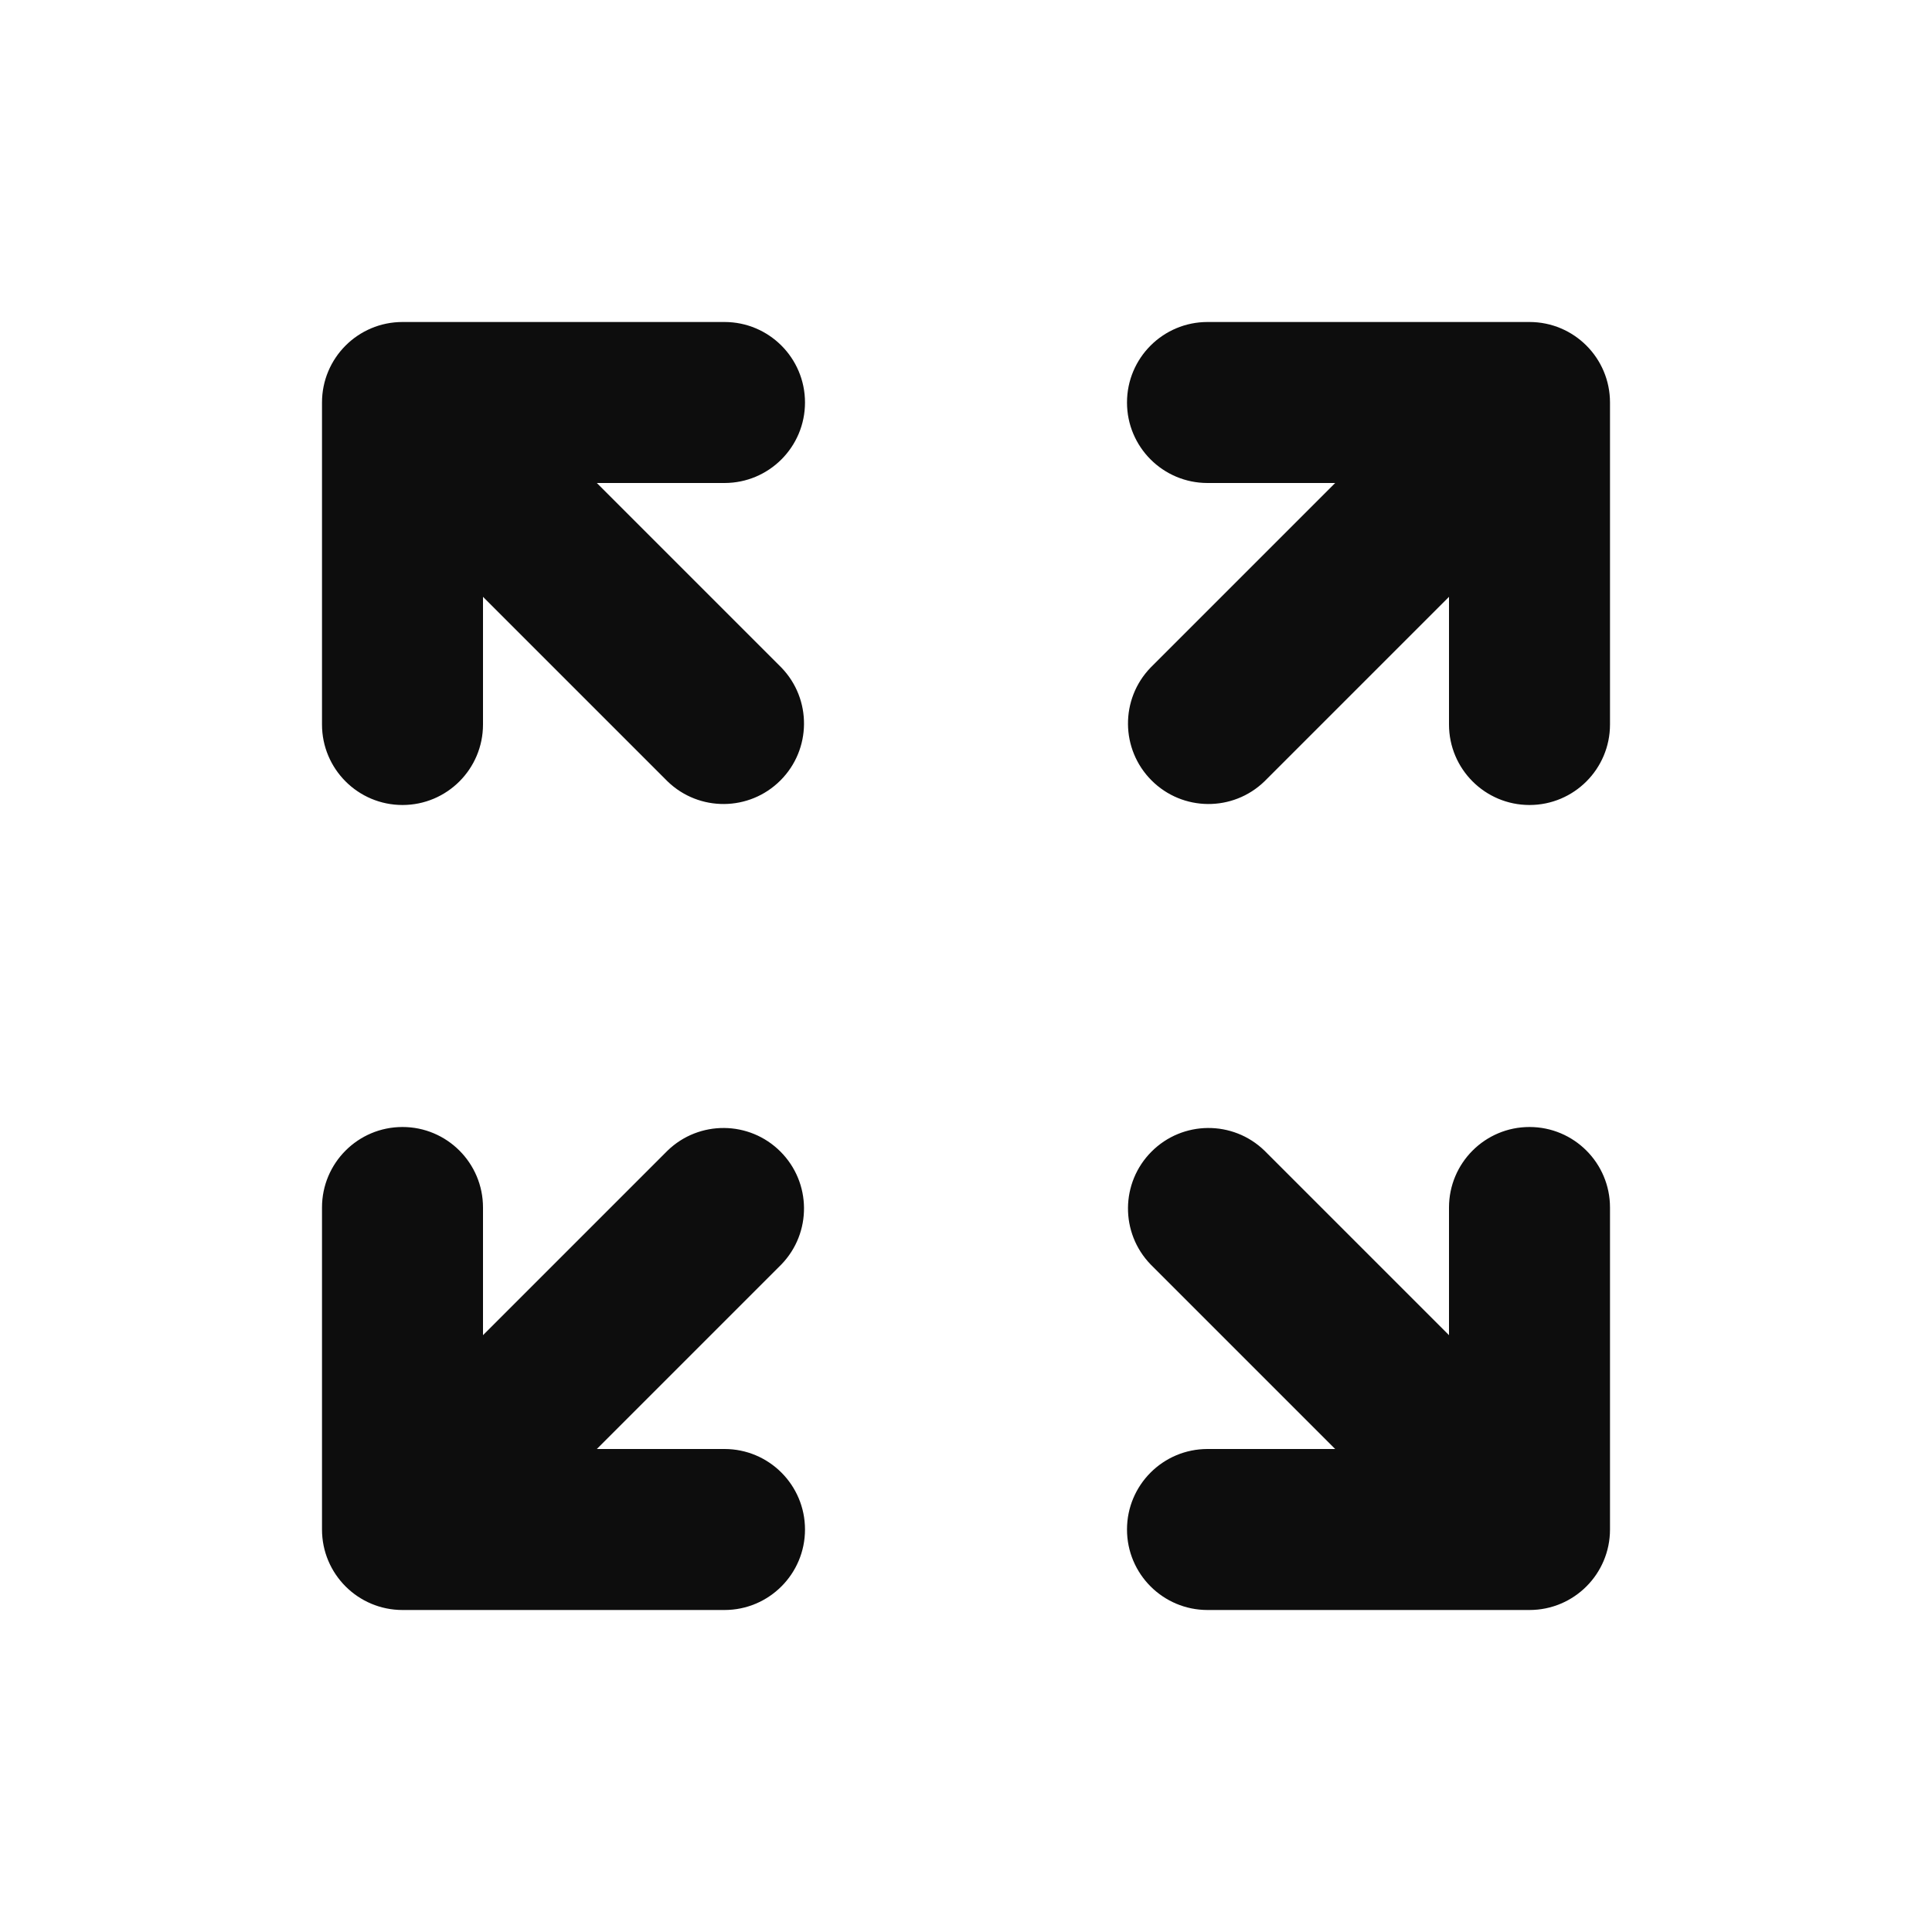
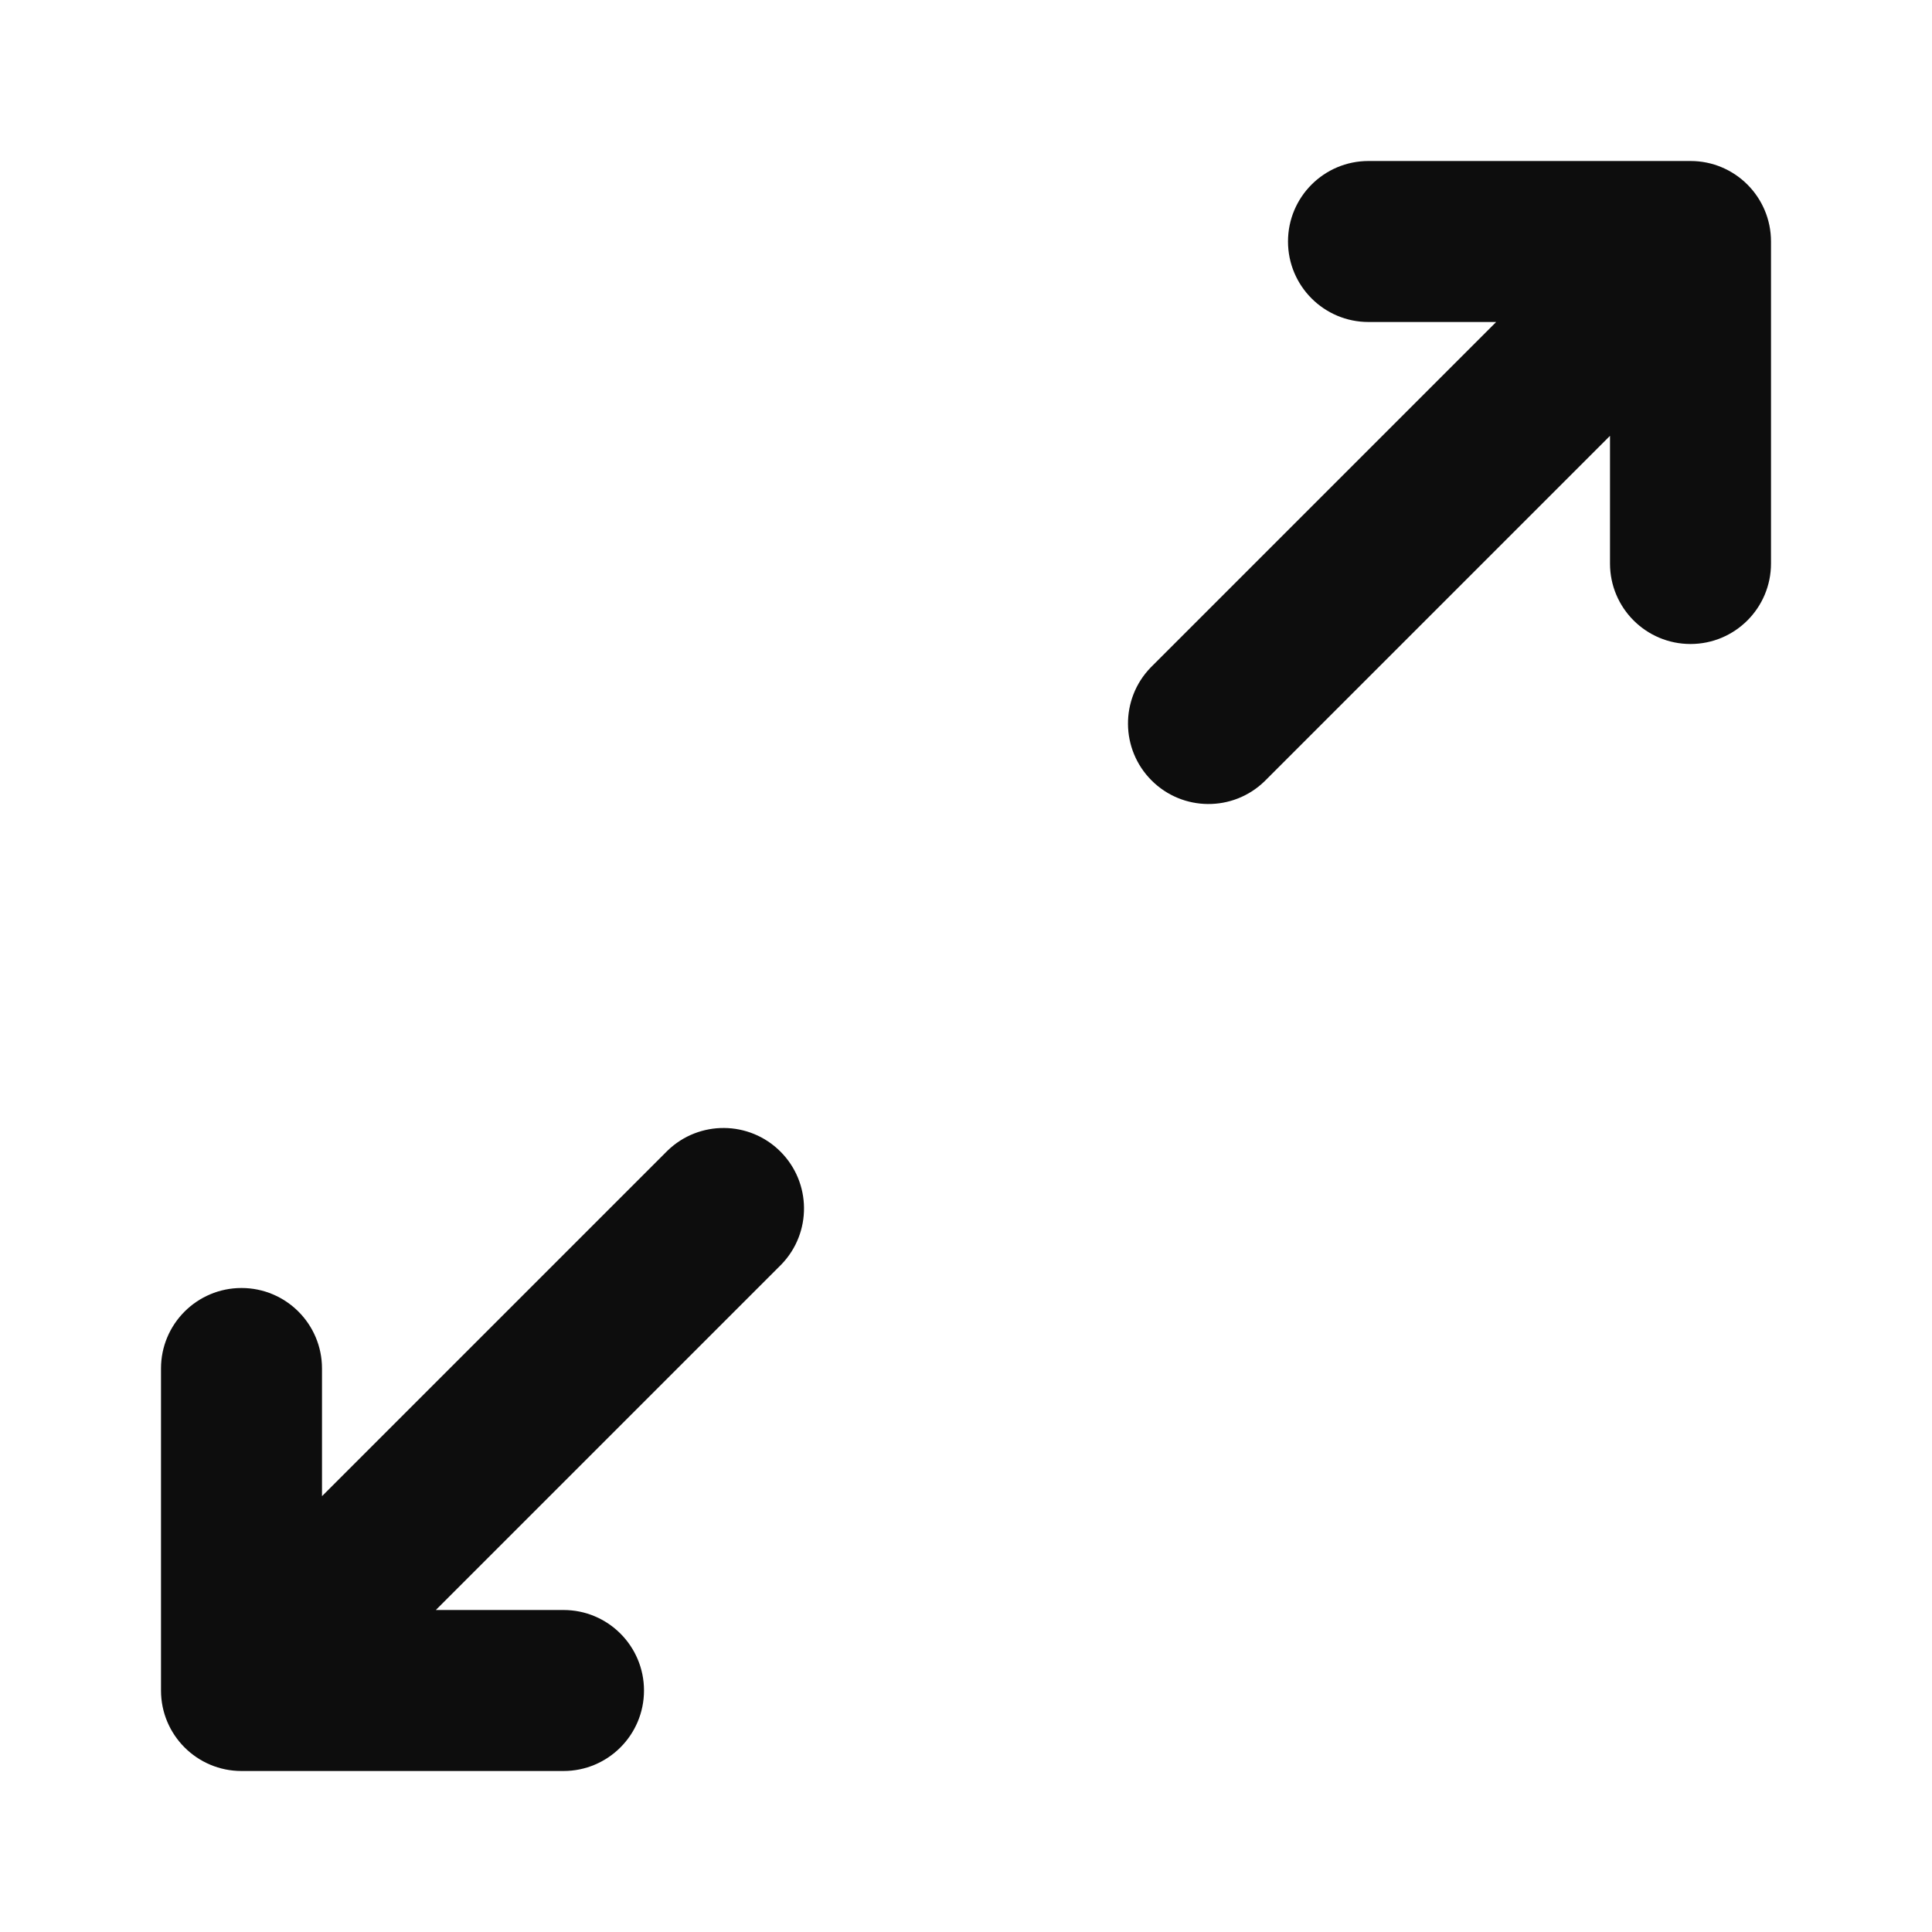
<svg xmlns="http://www.w3.org/2000/svg" width="24" height="24" viewBox="0 0 24 24" fill="none">
-   <path d="M6 7.414V9a1 1 0 1 1-2 0V5a1 1 0 0 1 1-1h4a1 1 0 1 1 0 2H7.414l2.293 2.293a1 1 0 0 1-1.414 1.414L6 7.414zM15 6a1 1 0 1 1 0-2h4a1 1 0 0 1 1 1v4a1 1 0 1 1-2 0V7.414l-2.293 2.293a1 1 0 0 1-1.414-1.414L16.586 6H15zM5 14a1 1 0 0 1 1 1v1.586l2.293-2.293a1 1 0 0 1 1.414 1.414L7.414 18H9a1 1 0 1 1 0 2H5a1 1 0 0 1-1-1v-4a1 1 0 0 1 1-1zm9.293 1.707a1 1 0 0 1 1.414-1.414L18 16.586V15a1 1 0 1 1 2 0v4a1 1 0 0 1-1 1h-4a1 1 0 1 1 0-2h1.586l-2.293-2.293z" fill="#0D0D0D" />
+   <path d="M17 2a1 1 0 1 0 0 2h1.586l-4.293 4.293a1 1 0 0 0 1.414 1.414L20 5.414V7a1 1 0 1 0 2 0V3a1 1 0 0 0-1-1h-4zM4 18.586V17a1 1 0 1 0-2 0v4a1 1 0 0 0 1 1h4a1 1 0 1 0 0-2H5.414l4.293-4.293a1 1 0 0 0-1.414-1.414L4 18.586z" fill="#0D0D0D" />
</svg>
